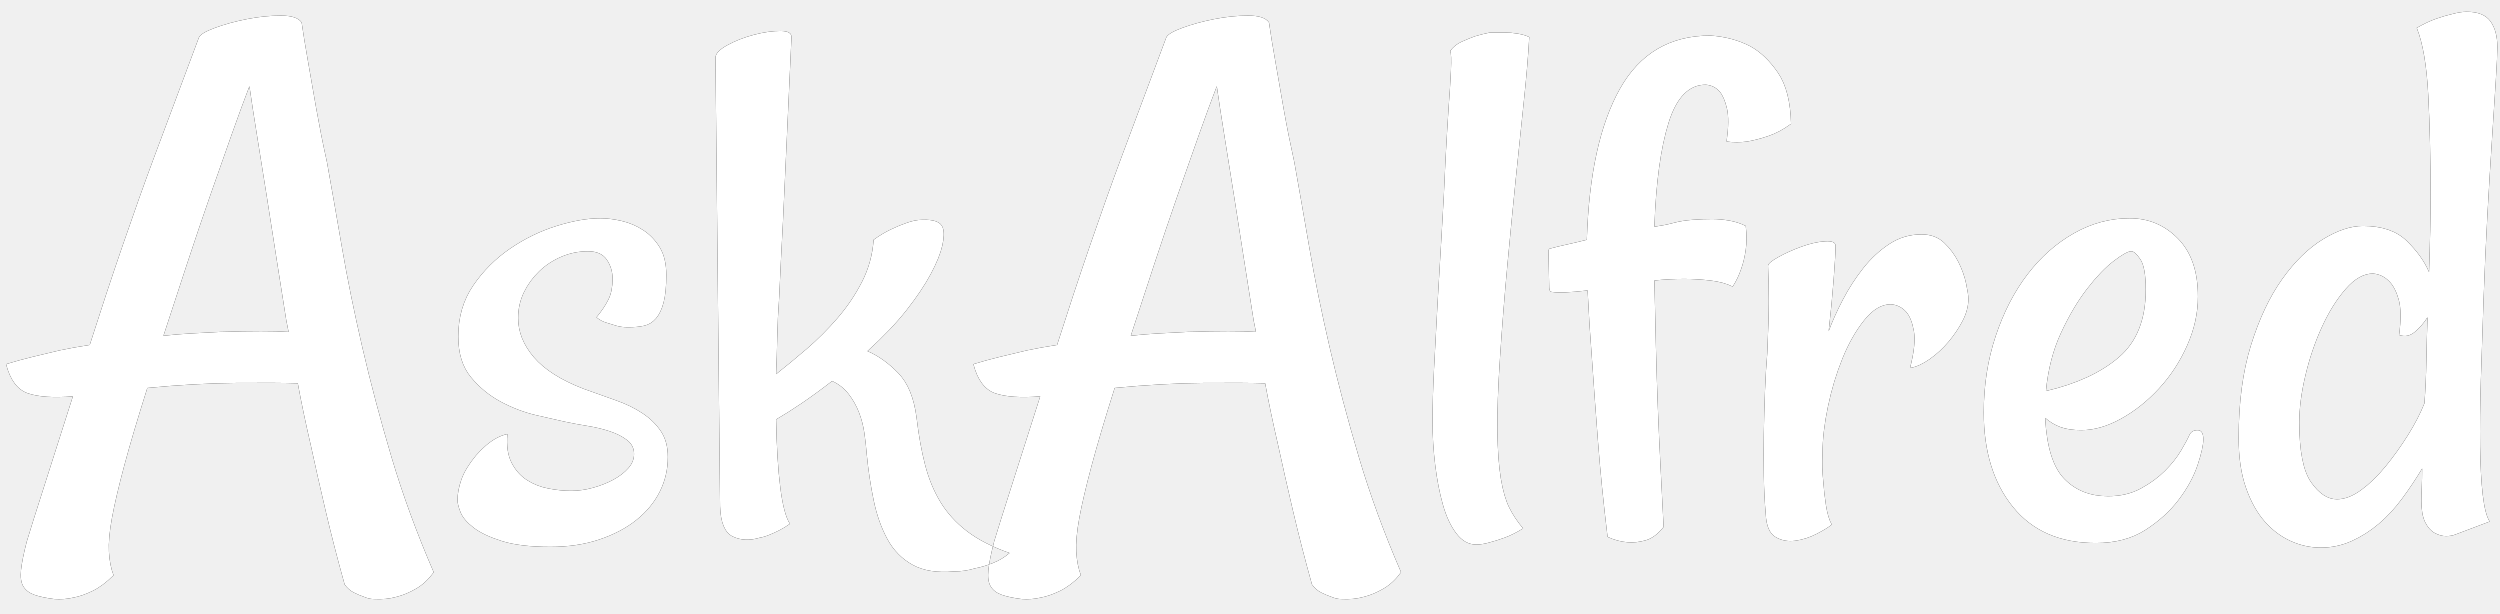
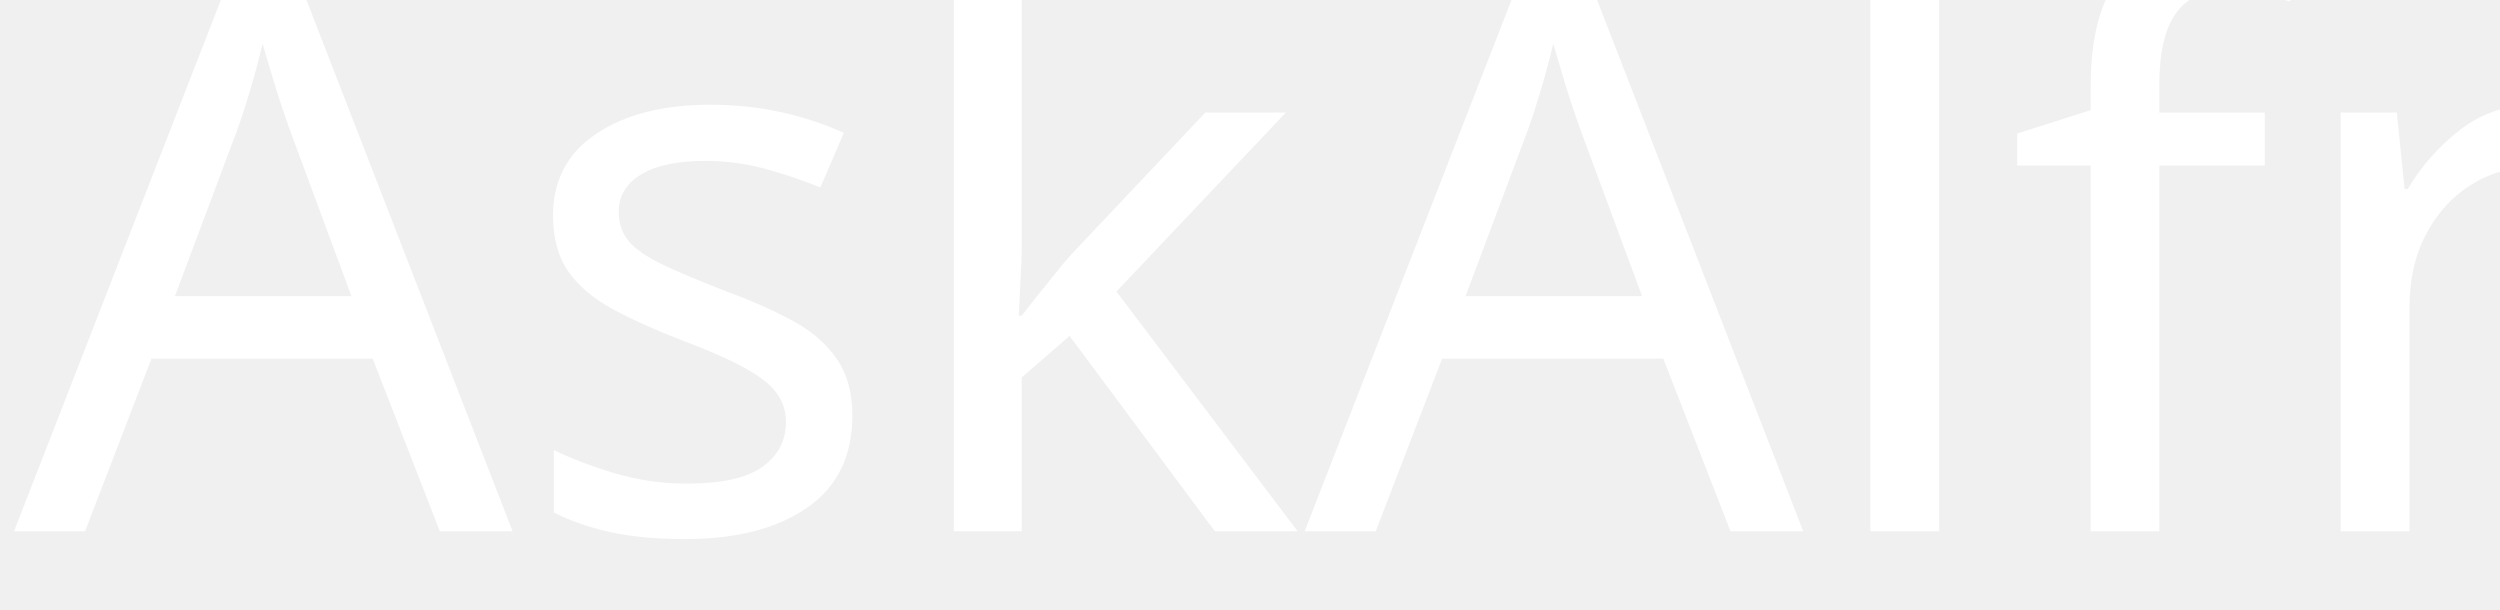
- <svg xmlns="http://www.w3.org/2000/svg" xmlns:xlink="http://www.w3.org/1999/xlink" width="159px" height="39px" viewBox="0 0 159 39" version="1.1">
-   <defs>
-     <path d="M27.583,36.393 C27.257,36.848 26.883,37.198 26.46,37.442 C26.037,37.687 25.63,37.857 25.239,37.955 C24.784,38.085 24.295,38.134 23.774,38.102 C23.579,38.102 23.368,38.053 23.14,37.955 C22.944,37.89 22.733,37.8 22.505,37.687 C22.277,37.573 22.082,37.402 21.919,37.174 C21.463,35.546 21.056,33.967 20.698,32.438 C20.34,30.908 20.031,29.54 19.771,28.336 C19.445,26.936 19.168,25.618 18.94,24.381 C18.062,24.348 16.751,24.34 15.01,24.356 C13.268,24.373 11.388,24.479 9.37,24.674 C8.752,26.627 8.263,28.271 7.905,29.605 C7.547,30.94 7.287,32.047 7.124,32.926 C6.961,33.805 6.896,34.529 6.929,35.099 C6.961,35.668 7.059,36.165 7.222,36.588 C6.766,37.044 6.318,37.377 5.879,37.589 C5.439,37.8 5.041,37.939 4.683,38.004 C4.259,38.102 3.853,38.134 3.462,38.102 C2.941,38.036 2.518,37.947 2.192,37.833 C1.867,37.719 1.631,37.54 1.484,37.296 C1.338,37.052 1.289,36.702 1.338,36.246 C1.387,35.79 1.509,35.188 1.704,34.439 C1.899,33.788 2.266,32.625 2.803,30.948 C3.34,29.272 3.95,27.359 4.634,25.211 C3.397,25.309 2.445,25.243 1.777,25.016 C1.11,24.788 0.646,24.169 0.386,23.16 C0.907,22.997 1.468,22.843 2.07,22.696 C2.673,22.55 3.25,22.411 3.804,22.281 C4.422,22.151 5.057,22.037 5.708,21.939 C6.392,19.791 7.091,17.675 7.808,15.592 C8.524,13.508 9.191,11.637 9.81,9.977 L12.642,2.408 C12.707,2.213 13.048,2.001 13.667,1.773 C14.285,1.546 14.969,1.358 15.718,1.212 C16.466,1.065 17.183,0.992 17.866,0.992 C18.55,0.992 18.989,1.139 19.185,1.432 C19.282,2.115 19.421,2.962 19.6,3.971 C19.779,4.98 19.95,5.956 20.112,6.9 C20.308,8.007 20.535,9.146 20.796,10.318 C21.089,11.946 21.406,13.753 21.748,15.738 C22.09,17.724 22.521,19.84 23.042,22.086 C23.563,24.332 24.181,26.659 24.897,29.068 C25.614,31.477 26.509,33.919 27.583,36.393 Z M14.009,21.109 C15.05,21.077 15.913,21.061 16.597,21.061 C17.28,21.061 17.866,21.077 18.354,21.109 L18.208,20.377 C18.013,19.173 17.809,17.887 17.598,16.52 C17.386,15.152 17.174,13.801 16.963,12.467 C16.751,11.132 16.548,9.863 16.353,8.658 C16.157,7.454 15.994,6.396 15.864,5.484 C15.539,6.331 15.164,7.348 14.741,8.536 C14.318,9.724 13.862,11.018 13.374,12.418 C12.886,13.818 12.389,15.283 11.885,16.812 C11.38,18.342 10.884,19.856 10.396,21.354 C10.981,21.288 11.567,21.24 12.153,21.207 C12.739,21.174 13.358,21.142 14.009,21.109 Z M37.104,24.723 C37.821,24.983 38.504,25.227 39.155,25.455 C39.806,25.683 40.376,25.96 40.864,26.285 C41.353,26.611 41.743,26.993 42.036,27.433 C42.329,27.872 42.476,28.417 42.476,29.068 C42.476,29.85 42.305,30.582 41.963,31.266 C41.621,31.949 41.125,32.551 40.474,33.072 C39.823,33.593 39.033,34.008 38.105,34.317 C37.178,34.627 36.144,34.781 35.005,34.781 C33.735,34.781 32.71,34.659 31.929,34.415 C31.147,34.171 30.545,33.886 30.122,33.561 C29.699,33.235 29.422,32.91 29.292,32.584 C29.162,32.258 29.097,31.998 29.097,31.803 C29.097,31.412 29.178,30.981 29.341,30.509 C29.504,30.037 29.813,29.524 30.269,28.971 C30.464,28.743 30.675,28.531 30.903,28.336 C31.359,27.945 31.815,27.701 32.271,27.604 C32.205,28.352 32.295,28.963 32.539,29.435 C32.783,29.907 33.109,30.273 33.516,30.533 C33.923,30.794 34.378,30.973 34.883,31.07 C35.387,31.168 35.868,31.217 36.323,31.217 C36.779,31.217 37.243,31.152 37.715,31.021 C38.187,30.891 38.618,30.72 39.009,30.509 C39.399,30.297 39.717,30.053 39.961,29.776 C40.205,29.5 40.327,29.199 40.327,28.873 C40.327,28.515 40.181,28.222 39.888,27.994 C39.595,27.766 39.229,27.579 38.789,27.433 C38.35,27.286 37.878,27.172 37.373,27.091 C36.868,27.009 36.388,26.92 35.933,26.822 C35.477,26.725 34.867,26.586 34.102,26.407 C33.337,26.228 32.588,25.943 31.855,25.553 C31.123,25.162 30.488,24.641 29.951,23.99 C29.414,23.339 29.146,22.477 29.146,21.402 C29.146,20.165 29.463,19.083 30.098,18.155 C30.732,17.228 31.514,16.446 32.441,15.812 C33.369,15.177 34.354,14.697 35.396,14.371 C36.437,14.046 37.365,13.883 38.179,13.883 C38.602,13.883 39.058,13.94 39.546,14.054 C40.034,14.168 40.49,14.363 40.913,14.64 C41.336,14.916 41.686,15.283 41.963,15.738 C42.24,16.194 42.378,16.78 42.378,17.496 C42.378,18.212 42.321,18.79 42.207,19.229 C42.093,19.669 41.93,20.011 41.719,20.255 C41.507,20.499 41.255,20.654 40.962,20.719 C40.669,20.784 40.327,20.816 39.937,20.816 C39.676,20.816 39.432,20.784 39.204,20.719 C39.009,20.654 38.797,20.589 38.569,20.523 C38.341,20.458 38.13,20.344 37.935,20.182 C38.26,19.791 38.512,19.417 38.691,19.059 C38.87,18.701 38.96,18.261 38.96,17.74 C38.96,17.285 38.838,16.878 38.594,16.52 C38.35,16.161 37.951,15.982 37.397,15.982 C36.812,15.982 36.25,16.096 35.713,16.324 C35.176,16.552 34.704,16.861 34.297,17.252 C33.89,17.643 33.564,18.09 33.32,18.595 C33.076,19.099 32.954,19.645 32.954,20.23 C32.954,21.109 33.288,21.939 33.955,22.721 C34.622,23.502 35.672,24.169 37.104,24.723 Z M55.171,22.33 C55.854,22.623 56.506,23.087 57.124,23.722 C57.743,24.356 58.133,25.309 58.296,26.578 C58.426,27.685 58.605,28.678 58.833,29.557 C59.061,30.436 59.386,31.225 59.81,31.925 C60.233,32.625 60.794,33.243 61.494,33.78 C62.194,34.317 63.097,34.781 64.204,35.172 C63.911,35.432 63.561,35.644 63.154,35.807 C62.747,35.969 62.365,36.083 62.007,36.148 C61.584,36.279 61.144,36.344 60.688,36.344 C59.614,36.441 58.735,36.303 58.052,35.929 C57.368,35.554 56.831,35.009 56.44,34.293 C56.05,33.577 55.757,32.747 55.562,31.803 C55.366,30.859 55.22,29.882 55.122,28.873 C55.09,28.45 55.041,28.01 54.976,27.555 C54.91,27.099 54.797,26.66 54.634,26.236 C54.471,25.813 54.251,25.423 53.975,25.064 C53.698,24.706 53.348,24.43 52.925,24.234 C52.209,24.788 51.549,25.268 50.947,25.675 C50.345,26.082 49.816,26.415 49.36,26.676 C49.393,28.434 49.482,29.882 49.629,31.021 C49.775,32.161 49.979,32.926 50.239,33.316 C50.011,33.479 49.784,33.618 49.556,33.731 C49.328,33.845 49.132,33.935 48.97,34 C48.742,34.098 48.53,34.163 48.335,34.195 C47.684,34.391 47.106,34.366 46.602,34.122 C46.097,33.878 45.828,33.235 45.796,32.193 L45.503,3.678 C45.503,3.417 45.755,3.149 46.26,2.872 C46.764,2.595 47.326,2.376 47.944,2.213 C48.563,2.05 49.124,1.969 49.629,1.969 C50.133,1.969 50.369,2.115 50.337,2.408 C50.239,4.654 50.142,6.77 50.044,8.756 C49.946,10.742 49.865,12.499 49.8,14.029 C49.702,15.82 49.621,17.447 49.556,18.912 C49.491,19.791 49.45,20.637 49.434,21.451 C49.417,22.265 49.393,23.046 49.36,23.795 C49.979,23.307 50.63,22.77 51.313,22.184 C51.997,21.598 52.648,20.947 53.267,20.23 C53.885,19.514 54.406,18.741 54.829,17.911 C55.252,17.081 55.496,16.194 55.562,15.25 C55.92,14.99 56.286,14.77 56.66,14.591 C57.035,14.412 57.368,14.273 57.661,14.176 C58.019,14.046 58.345,13.98 58.638,13.98 C59.386,13.948 59.826,14.111 59.956,14.469 C60.054,14.729 60.046,15.112 59.932,15.616 C59.818,16.121 59.574,16.723 59.199,17.423 C58.825,18.123 58.312,18.888 57.661,19.718 C57.01,20.548 56.18,21.419 55.171,22.33 Z M89.106,36.393 C88.781,36.848 88.407,37.198 87.983,37.442 C87.56,37.687 87.153,37.857 86.763,37.955 C86.307,38.085 85.819,38.134 85.298,38.102 C85.103,38.102 84.891,38.053 84.663,37.955 C84.468,37.89 84.256,37.8 84.028,37.687 C83.8,37.573 83.605,37.402 83.442,37.174 C82.987,35.546 82.58,33.967 82.222,32.438 C81.864,30.908 81.554,29.54 81.294,28.336 C80.968,26.936 80.692,25.618 80.464,24.381 C79.585,24.348 78.275,24.34 76.533,24.356 C74.792,24.373 72.912,24.479 70.894,24.674 C70.275,26.627 69.787,28.271 69.429,29.605 C69.071,30.94 68.81,32.047 68.647,32.926 C68.485,33.805 68.42,34.529 68.452,35.099 C68.485,35.668 68.582,36.165 68.745,36.588 C68.289,37.044 67.842,37.377 67.402,37.589 C66.963,37.8 66.564,37.939 66.206,38.004 C65.783,38.102 65.376,38.134 64.985,38.102 C64.465,38.036 64.041,37.947 63.716,37.833 C63.39,37.719 63.154,37.54 63.008,37.296 C62.861,37.052 62.812,36.702 62.861,36.246 C62.91,35.79 63.032,35.188 63.228,34.439 C63.423,33.788 63.789,32.625 64.326,30.948 C64.863,29.272 65.474,27.359 66.157,25.211 C64.92,25.309 63.968,25.243 63.301,25.016 C62.633,24.788 62.17,24.169 61.909,23.16 C62.43,22.997 62.992,22.843 63.594,22.696 C64.196,22.55 64.774,22.411 65.327,22.281 C65.946,22.151 66.58,22.037 67.231,21.939 C67.915,19.791 68.615,17.675 69.331,15.592 C70.047,13.508 70.715,11.637 71.333,9.977 L74.165,2.408 C74.23,2.213 74.572,2.001 75.19,1.773 C75.809,1.546 76.493,1.358 77.241,1.212 C77.99,1.065 78.706,0.992 79.39,0.992 C80.073,0.992 80.513,1.139 80.708,1.432 C80.806,2.115 80.944,2.962 81.123,3.971 C81.302,4.98 81.473,5.956 81.636,6.9 C81.831,8.007 82.059,9.146 82.319,10.318 C82.612,11.946 82.93,13.753 83.271,15.738 C83.613,17.724 84.045,19.84 84.565,22.086 C85.086,24.332 85.705,26.659 86.421,29.068 C87.137,31.477 88.032,33.919 89.106,36.393 Z M75.532,21.109 C76.574,21.077 77.437,21.061 78.12,21.061 C78.804,21.061 79.39,21.077 79.878,21.109 L79.731,20.377 C79.536,19.173 79.333,17.887 79.121,16.52 C78.91,15.152 78.698,13.801 78.486,12.467 C78.275,11.132 78.071,9.863 77.876,8.658 C77.681,7.454 77.518,6.396 77.388,5.484 C77.062,6.331 76.688,7.348 76.265,8.536 C75.841,9.724 75.386,11.018 74.897,12.418 C74.409,13.818 73.913,15.283 73.408,16.812 C72.904,18.342 72.407,19.856 71.919,21.354 C72.505,21.288 73.091,21.24 73.677,21.207 C74.263,21.174 74.881,21.142 75.532,21.109 Z M97.261,2.359 C97.196,3.531 97.082,4.882 96.919,6.412 C96.756,7.942 96.585,9.586 96.406,11.344 C96.227,13.102 96.048,14.941 95.869,16.861 C95.69,18.782 95.535,20.719 95.405,22.672 C95.275,24.625 95.218,26.212 95.234,27.433 C95.251,28.653 95.324,29.654 95.454,30.436 C95.584,31.217 95.763,31.835 95.991,32.291 C96.219,32.747 96.512,33.186 96.87,33.609 C96.447,33.87 96.056,34.065 95.698,34.195 C95.34,34.326 95.031,34.423 94.771,34.488 C94.445,34.586 94.152,34.635 93.892,34.635 C93.403,34.635 92.98,34.399 92.622,33.927 C92.264,33.455 91.979,32.844 91.768,32.096 C91.556,31.347 91.393,30.509 91.279,29.581 C91.165,28.653 91.108,27.734 91.108,26.822 C91.108,25.846 91.141,24.715 91.206,23.429 C91.271,22.143 91.344,20.776 91.426,19.327 C91.507,17.879 91.597,16.365 91.694,14.786 C91.792,13.207 91.873,11.637 91.938,10.074 C92.004,8.87 92.069,7.779 92.134,6.803 C92.199,5.956 92.248,5.183 92.28,4.483 C92.313,3.784 92.297,3.368 92.231,3.238 C92.427,2.978 92.671,2.783 92.964,2.652 C93.257,2.522 93.534,2.408 93.794,2.311 C94.119,2.213 94.445,2.132 94.771,2.066 L95.698,2.066 C95.959,2.066 96.235,2.091 96.528,2.14 C96.821,2.188 97.065,2.262 97.261,2.359 Z M108.784,2.262 C109.728,2.327 110.575,2.555 111.323,2.945 C111.974,3.303 112.56,3.865 113.081,4.63 C113.602,5.395 113.879,6.477 113.911,7.877 C113.423,8.235 112.935,8.495 112.446,8.658 C111.958,8.821 111.519,8.935 111.128,9 C110.672,9.065 110.233,9.065 109.81,9 C109.94,8.089 109.948,7.389 109.834,6.9 C109.72,6.412 109.565,6.054 109.37,5.826 C109.142,5.566 108.849,5.419 108.491,5.387 C107.417,5.387 106.628,6.192 106.123,7.804 C105.618,9.415 105.317,11.62 105.22,14.42 C105.675,14.355 106.082,14.273 106.44,14.176 C106.799,14.078 107.205,14.013 107.661,13.98 C108.084,13.948 108.491,13.932 108.882,13.932 C109.24,13.932 109.606,13.964 109.98,14.029 C110.355,14.094 110.705,14.208 111.03,14.371 C111.095,14.924 111.095,15.429 111.03,15.885 C110.965,16.34 110.868,16.747 110.737,17.105 C110.607,17.496 110.428,17.87 110.2,18.229 C109.81,18.033 109.329,17.903 108.76,17.838 C108.19,17.773 107.645,17.74 107.124,17.74 C106.506,17.74 105.871,17.773 105.22,17.838 C105.252,19.335 105.285,20.743 105.317,22.062 C105.35,23.38 105.391,24.666 105.439,25.919 C105.488,27.172 105.545,28.425 105.61,29.679 C105.675,30.932 105.741,32.21 105.806,33.512 C105.448,33.967 105.065,34.252 104.658,34.366 C104.251,34.48 103.869,34.521 103.511,34.488 C103.088,34.456 102.664,34.342 102.241,34.146 C101.981,31.998 101.777,29.972 101.631,28.067 C101.484,26.163 101.362,24.495 101.265,23.062 C101.134,21.402 101.037,19.872 100.972,18.473 C100.418,18.538 99.954,18.578 99.58,18.595 C99.206,18.611 98.921,18.603 98.726,18.57 C98.595,18.57 98.53,18.473 98.53,18.277 L98.481,15.982 C98.481,15.852 98.547,15.787 98.677,15.787 C98.905,15.722 99.206,15.649 99.58,15.567 C99.954,15.486 100.402,15.38 100.923,15.25 C101.053,11.116 101.753,7.918 103.022,5.655 C104.292,3.393 106.213,2.262 108.784,2.262 Z M125.19,19.01 C125.19,19.465 125.068,19.929 124.824,20.401 C124.58,20.873 124.279,21.321 123.921,21.744 C123.563,22.167 123.164,22.534 122.725,22.843 C122.285,23.152 121.87,23.339 121.479,23.404 C121.74,22.395 121.821,21.614 121.724,21.061 C121.626,20.507 121.463,20.1 121.235,19.84 C120.975,19.547 120.649,19.384 120.259,19.352 C119.673,19.352 119.111,19.685 118.574,20.353 C118.037,21.02 117.573,21.834 117.183,22.794 C116.792,23.754 116.483,24.78 116.255,25.87 C116.027,26.961 115.913,27.945 115.913,28.824 C115.881,29.443 115.897,30.045 115.962,30.631 C115.994,31.119 116.051,31.624 116.133,32.145 C116.214,32.665 116.336,33.072 116.499,33.365 C116.304,33.528 115.986,33.723 115.547,33.951 C115.107,34.179 114.652,34.326 114.18,34.391 C113.708,34.456 113.285,34.374 112.91,34.146 C112.536,33.919 112.332,33.43 112.3,32.682 C112.235,31.965 112.194,31.16 112.178,30.265 C112.161,29.369 112.161,28.474 112.178,27.579 C112.194,26.684 112.218,25.797 112.251,24.918 C112.284,24.039 112.332,23.225 112.397,22.477 C112.463,21.044 112.495,19.938 112.495,19.156 C112.495,18.375 112.479,17.626 112.446,16.91 C112.446,16.78 112.666,16.593 113.105,16.349 C113.545,16.104 114.033,15.885 114.57,15.689 C115.107,15.494 115.604,15.38 116.06,15.348 C116.515,15.315 116.743,15.413 116.743,15.641 C116.743,15.999 116.702,16.707 116.621,17.765 C116.54,18.823 116.434,19.921 116.304,21.061 C116.532,20.442 116.833,19.775 117.207,19.059 C117.581,18.342 118.013,17.675 118.501,17.057 C118.989,16.438 119.543,15.925 120.161,15.519 C120.78,15.112 121.463,14.908 122.212,14.908 C122.798,14.908 123.278,15.087 123.652,15.445 C124.027,15.803 124.328,16.21 124.556,16.666 C124.784,17.122 124.946,17.577 125.044,18.033 C125.142,18.489 125.19,18.814 125.19,19.01 Z M133.296,34.537 C131.017,34.537 129.259,33.772 128.022,32.242 C126.785,30.712 126.167,28.71 126.167,26.236 C126.167,24.511 126.419,22.892 126.924,21.378 C127.428,19.864 128.104,18.554 128.95,17.447 C129.797,16.34 130.781,15.47 131.904,14.835 C133.027,14.2 134.207,13.883 135.444,13.883 C136.649,13.883 137.674,14.314 138.521,15.177 C139.367,16.039 139.79,17.268 139.79,18.863 C139.79,19.905 139.562,20.938 139.106,21.964 C138.651,22.989 138.057,23.901 137.324,24.698 C136.592,25.496 135.786,26.139 134.907,26.627 C134.028,27.115 133.182,27.359 132.368,27.359 C131.847,27.359 131.408,27.294 131.05,27.164 C130.692,27.034 130.366,26.839 130.073,26.578 C130.171,28.434 130.578,29.728 131.294,30.46 C132.01,31.192 132.938,31.559 134.077,31.559 C134.858,31.559 135.55,31.396 136.152,31.07 C136.755,30.745 137.267,30.37 137.69,29.947 C138.114,29.524 138.455,29.093 138.716,28.653 C138.976,28.214 139.155,27.88 139.253,27.652 C139.351,27.457 139.521,27.359 139.766,27.359 C140.01,27.359 140.132,27.555 140.132,27.945 C140.132,28.303 140.01,28.849 139.766,29.581 C139.521,30.313 139.123,31.046 138.569,31.778 C138.016,32.511 137.308,33.154 136.445,33.707 C135.583,34.26 134.533,34.537 133.296,34.537 Z M135.542,15.982 C135.347,15.982 134.98,16.186 134.443,16.593 C133.906,17 133.337,17.594 132.734,18.375 C132.132,19.156 131.579,20.092 131.074,21.183 C130.57,22.273 130.252,23.502 130.122,24.869 C132.075,24.413 133.621,23.697 134.761,22.721 C135.9,21.744 136.47,20.312 136.47,18.424 C136.47,17.48 136.356,16.837 136.128,16.495 C135.9,16.153 135.705,15.982 135.542,15.982 Z M158.833,2.994 C158.833,3.352 158.8,4.052 158.735,5.094 C158.67,6.135 158.589,7.389 158.491,8.854 C158.394,10.318 158.296,11.93 158.198,13.688 C158.101,15.445 158.019,17.236 157.954,19.059 C157.889,20.882 157.832,22.582 157.783,24.161 C157.734,25.74 157.718,27.148 157.734,28.385 C157.751,29.622 157.808,30.655 157.905,31.485 C158.003,32.315 158.149,32.877 158.345,33.17 L156.147,34 C155.985,34.065 155.789,34.098 155.562,34.098 C155.334,34.098 155.098,34.033 154.854,33.902 C154.609,33.772 154.406,33.544 154.243,33.219 C154.08,32.893 153.999,32.438 153.999,31.852 C153.999,31.624 154.007,31.339 154.023,30.997 C154.04,30.655 154.048,30.257 154.048,29.801 C153.657,30.452 153.234,31.087 152.778,31.705 C152.323,32.324 151.826,32.861 151.289,33.316 C150.752,33.772 150.174,34.138 149.556,34.415 C148.937,34.692 148.286,34.83 147.603,34.83 C146.951,34.83 146.317,34.692 145.698,34.415 C145.08,34.138 144.526,33.723 144.038,33.17 C143.55,32.617 143.151,31.9 142.842,31.021 C142.533,30.143 142.378,29.085 142.378,27.848 C142.378,25.602 142.638,23.64 143.159,21.964 C143.68,20.287 144.339,18.888 145.137,17.765 C145.934,16.642 146.797,15.795 147.725,15.226 C148.652,14.656 149.507,14.371 150.288,14.371 C151.493,14.371 152.42,14.688 153.071,15.323 C153.722,15.958 154.194,16.617 154.487,17.301 C154.52,16.357 154.544,15.47 154.561,14.64 C154.577,13.81 154.585,13.102 154.585,12.516 C154.585,10.107 154.536,7.958 154.438,6.07 C154.341,4.182 154.097,2.75 153.706,1.773 C154.162,1.513 154.577,1.318 154.951,1.188 C155.326,1.057 155.659,0.96 155.952,0.895 C156.31,0.797 156.619,0.748 156.88,0.748 C157.596,0.748 158.101,0.951 158.394,1.358 C158.687,1.765 158.833,2.311 158.833,2.994 Z M154.194,25.65 C154.259,24.804 154.3,23.917 154.316,22.989 C154.333,22.062 154.357,21.126 154.39,20.182 C154.162,20.54 153.893,20.849 153.584,21.109 C153.275,21.37 152.941,21.435 152.583,21.305 C152.713,20.328 152.705,19.579 152.559,19.059 C152.412,18.538 152.209,18.147 151.948,17.887 C151.655,17.594 151.313,17.431 150.923,17.398 C150.337,17.398 149.759,17.724 149.189,18.375 C148.62,19.026 148.115,19.832 147.676,20.792 C147.236,21.752 146.886,22.778 146.626,23.868 C146.366,24.959 146.235,25.96 146.235,26.871 C146.235,28.694 146.488,29.964 146.992,30.68 C147.497,31.396 148.042,31.754 148.628,31.754 C149.116,31.754 149.629,31.559 150.166,31.168 C150.703,30.777 151.224,30.273 151.729,29.654 C152.233,29.036 152.705,28.377 153.145,27.677 C153.584,26.977 153.934,26.301 154.194,25.65 Z" id="path-1" />
-   </defs>
-   <g id="Page-1" stroke="none" stroke-width="1" fill="none" fill-rule="evenodd">
-     <g id="ask-alfred">
-       <g id="AskAlfred">
-         <use fill="#000000" xlink:href="#path-1" />
-         <use fill="#FFFFFF" xlink:href="#path-1" />
-       </g>
+ <svg xmlns="http://www.w3.org/2000/svg" width="160px" height="39px" viewBox="0 0 160 39" version="1.1">
+   <g id="Page-1" stroke="none" stroke-width="1" fill="none" fill-rule="evenodd" font-family="Rancho-Regular, Rancho" font-size="50" font-weight="normal">
+     <g id="email_blue" transform="translate(-374, -120)" fill="#FFFFFF">
+       <text id="AskAlfred">
+         <tspan x="374.897" y="154">AskAlfred</tspan>
+       </text>
    </g>
  </g>
</svg>
